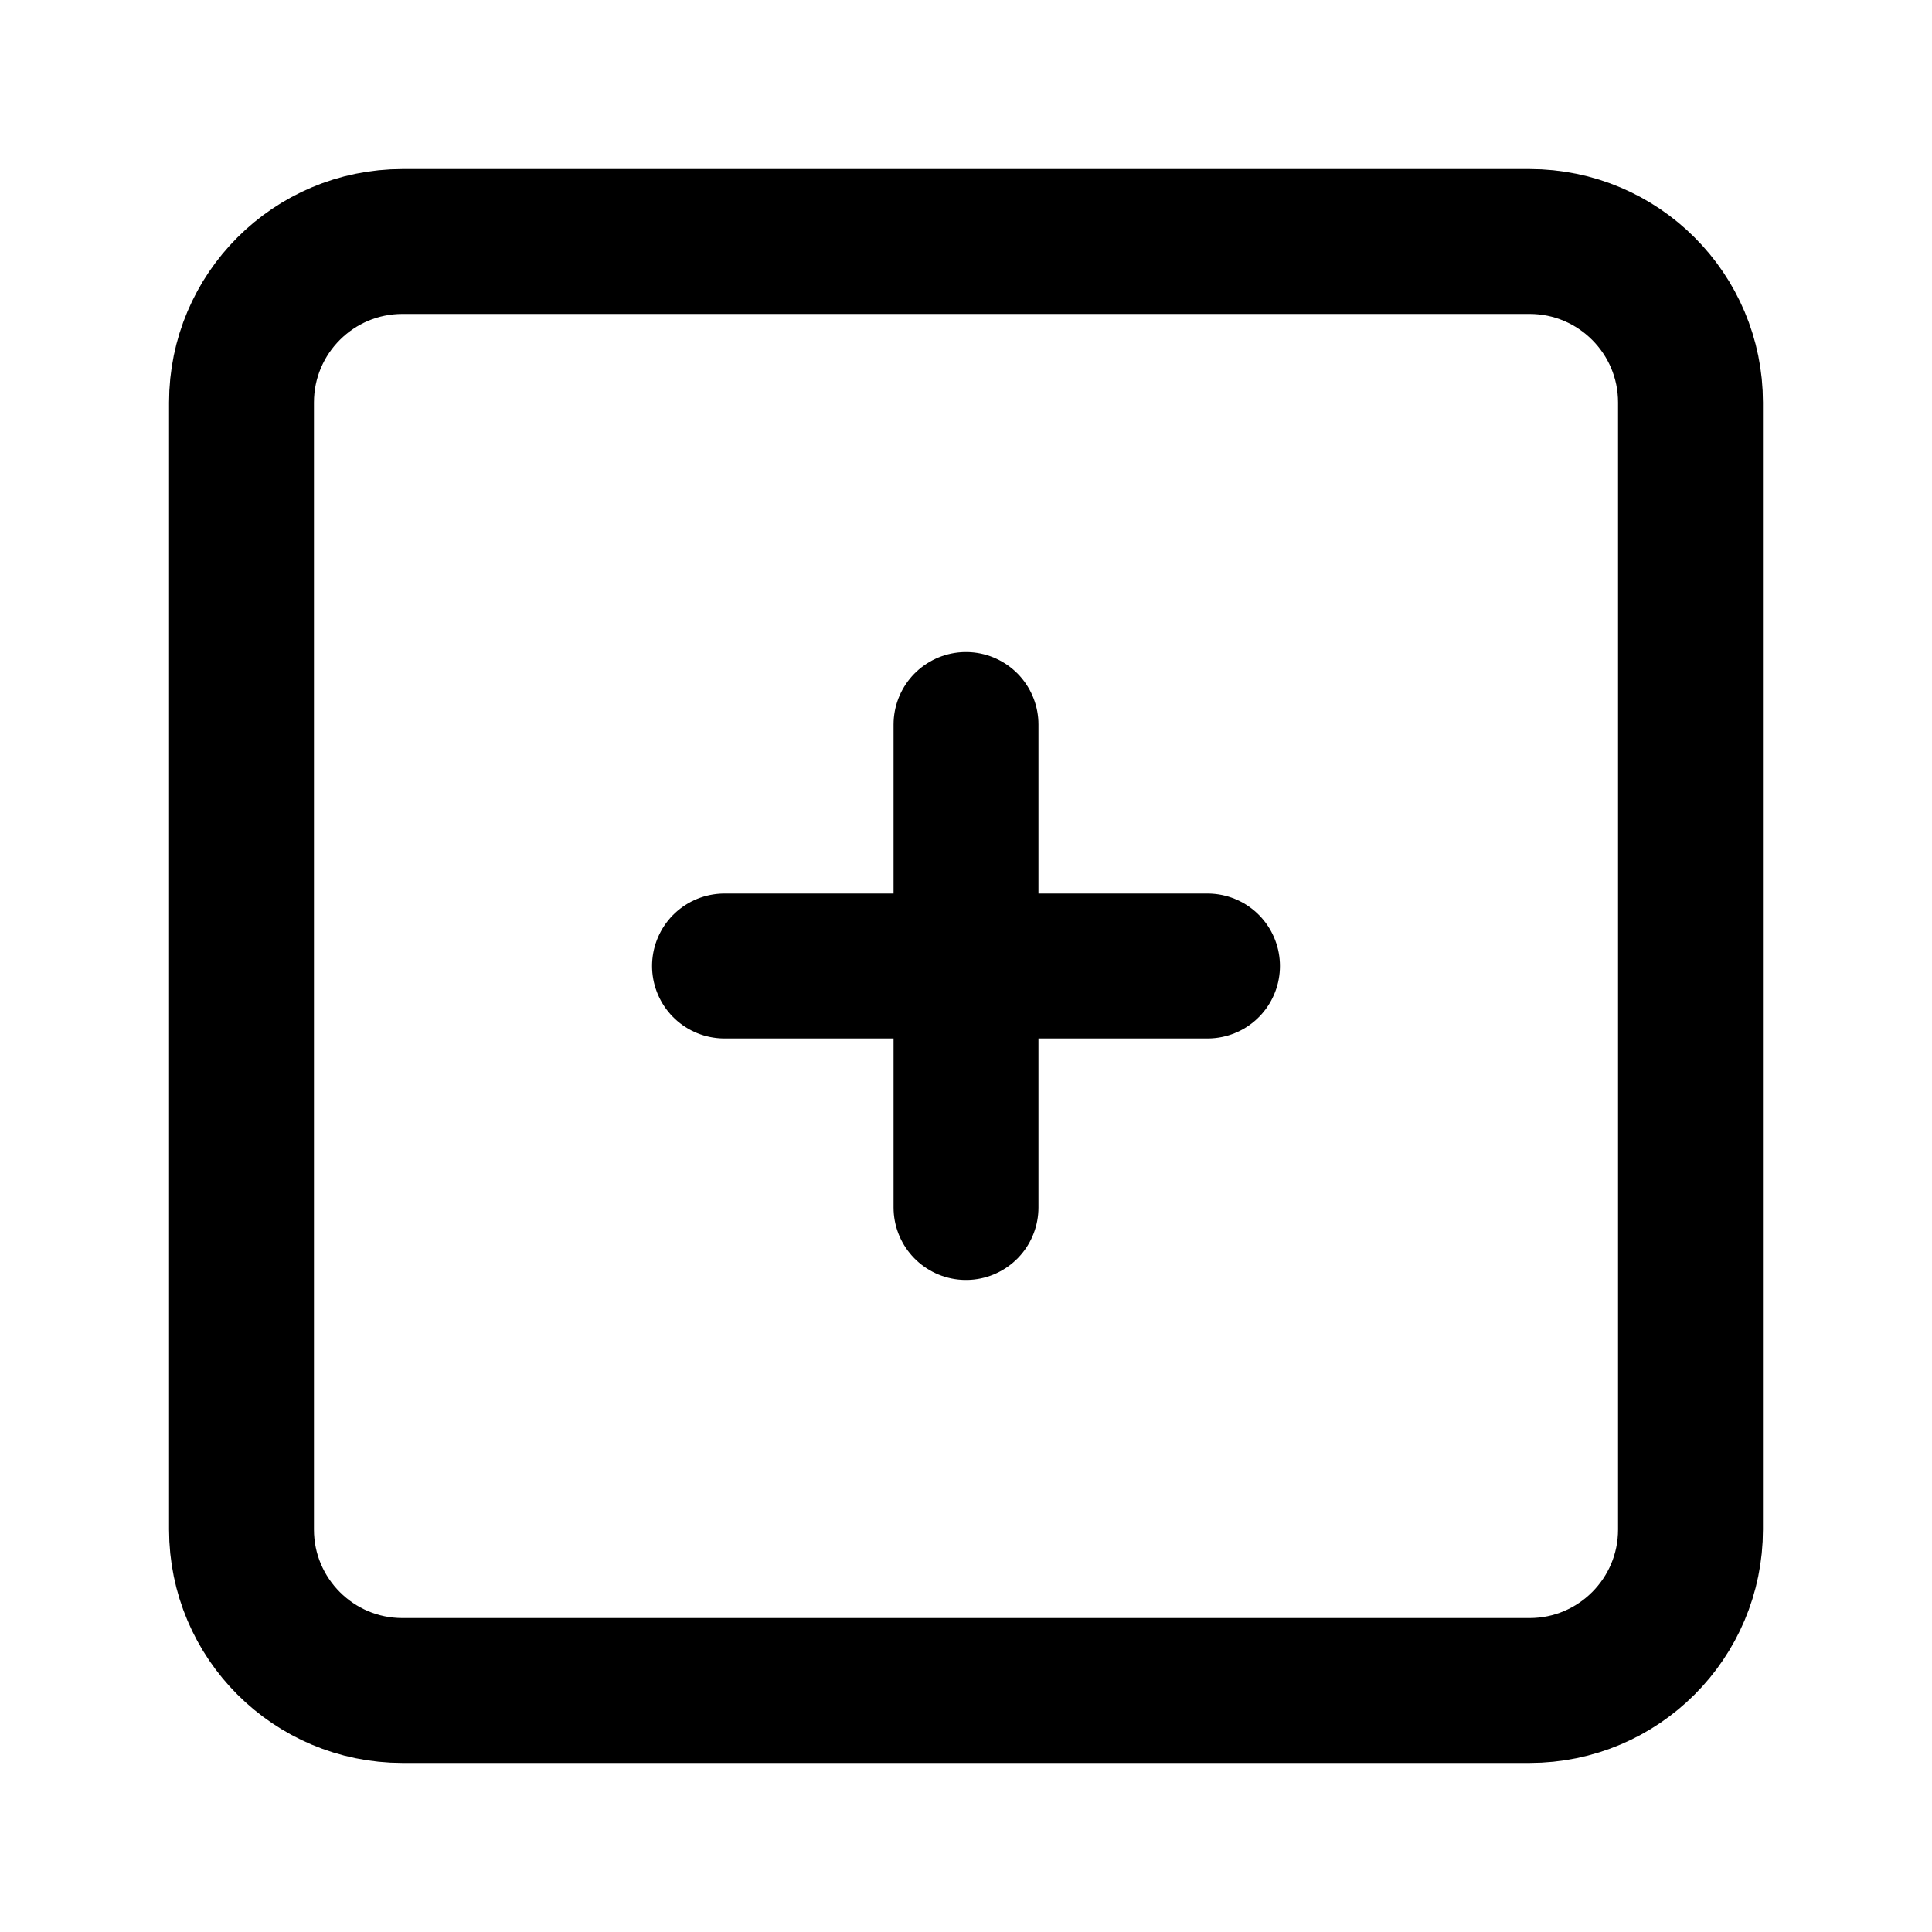
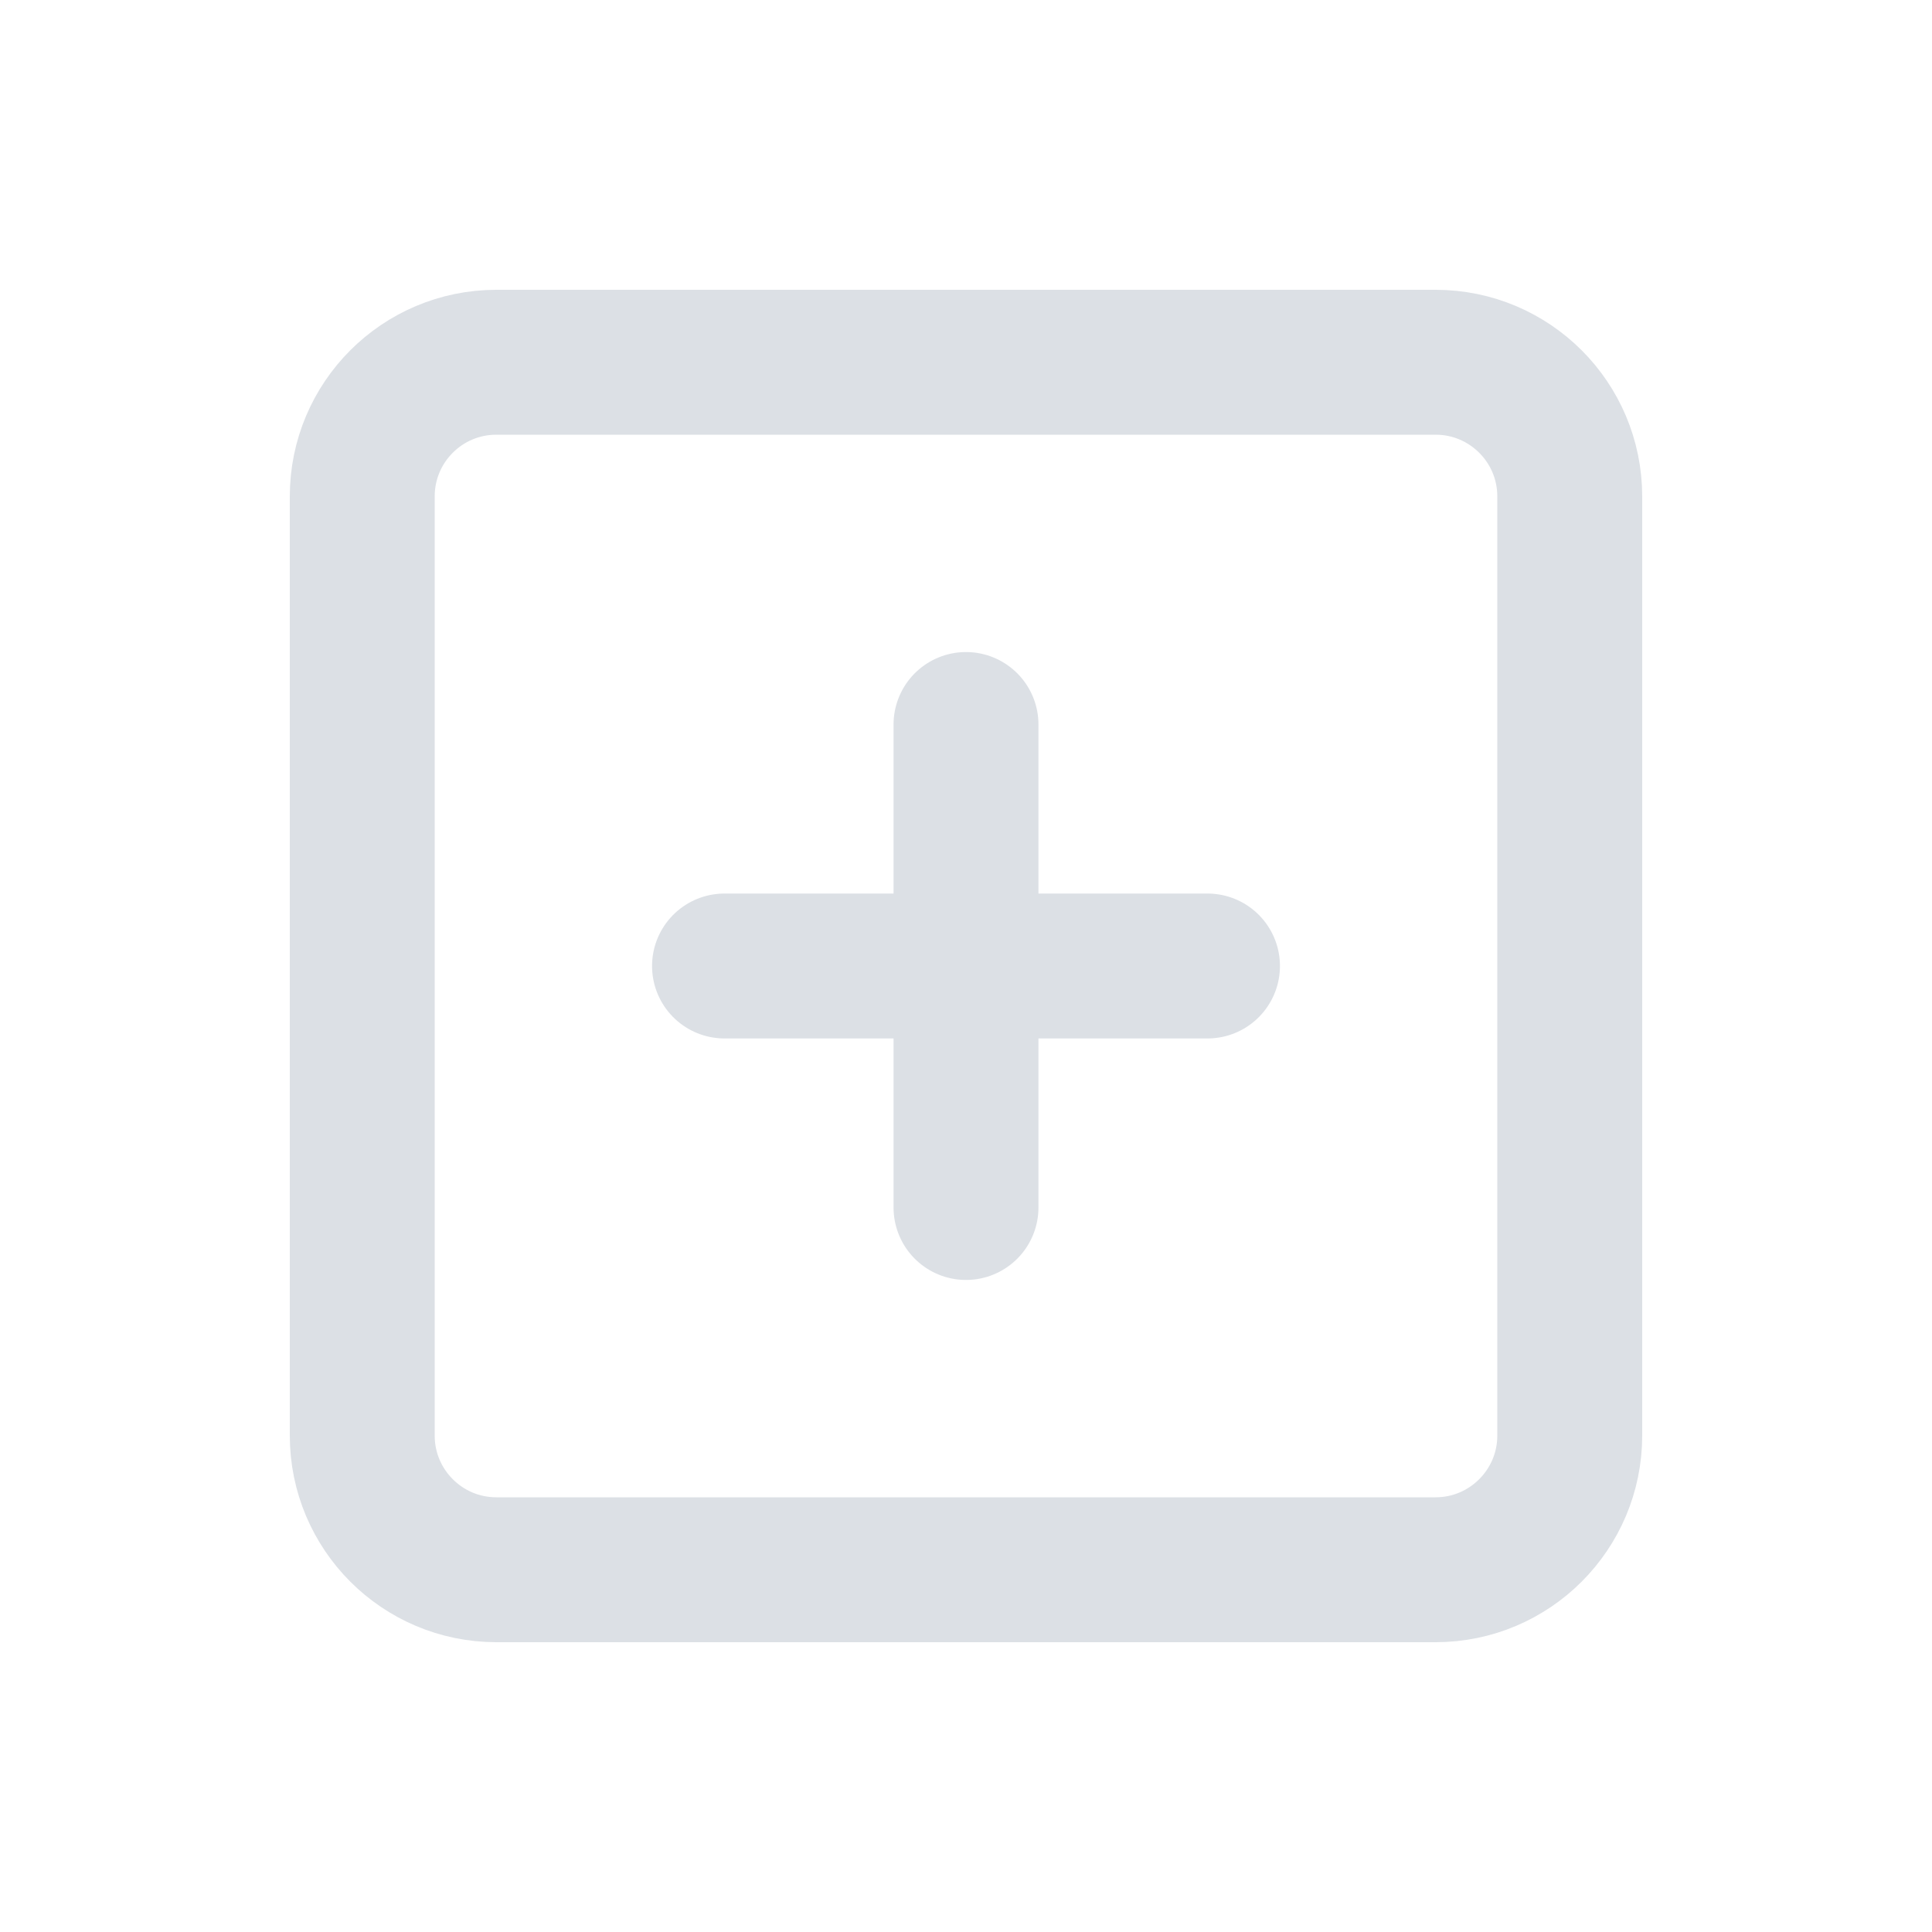
<svg xmlns="http://www.w3.org/2000/svg" width="16" height="16" viewBox="0 0 16 16" fill="none">
-   <path d="M12.667 2H3.333C2.597 2 2 2.597 2 3.333V12.667C2 13.403 2.597 14 3.333 14H12.667C13.403 14 14 13.403 14 12.667V3.333C14 2.597 13.403 2 12.667 2Z" stroke="black" stroke-width="1.2" stroke-linecap="round" stroke-linejoin="round" />
-   <path d="M6 8H10" stroke="black" stroke-width="1.2" stroke-linecap="round" stroke-linejoin="round" />
-   <path d="M8 6V10" stroke="black" stroke-width="1.2" stroke-linecap="round" stroke-linejoin="round" />
+   <path d="M11.889 3H4.111C3.497 3 3 3.497 3 4.111V11.889C3 12.502 3.497 13 4.111 13H11.889C12.502 13 13 12.502 13 11.889V4.111C13 3.497 12.502 3 11.889 3Z" stroke="#DCE0E5" stroke-width="1.2" stroke-linecap="round" stroke-linejoin="round" />
+   <path d="M6 8H10" stroke="#DCE0E5" stroke-width="1.2" stroke-linecap="round" stroke-linejoin="round" />
+   <path d="M8 6V10" stroke="#DCE0E5" stroke-width="1.2" stroke-linecap="round" stroke-linejoin="round" />
</svg>
